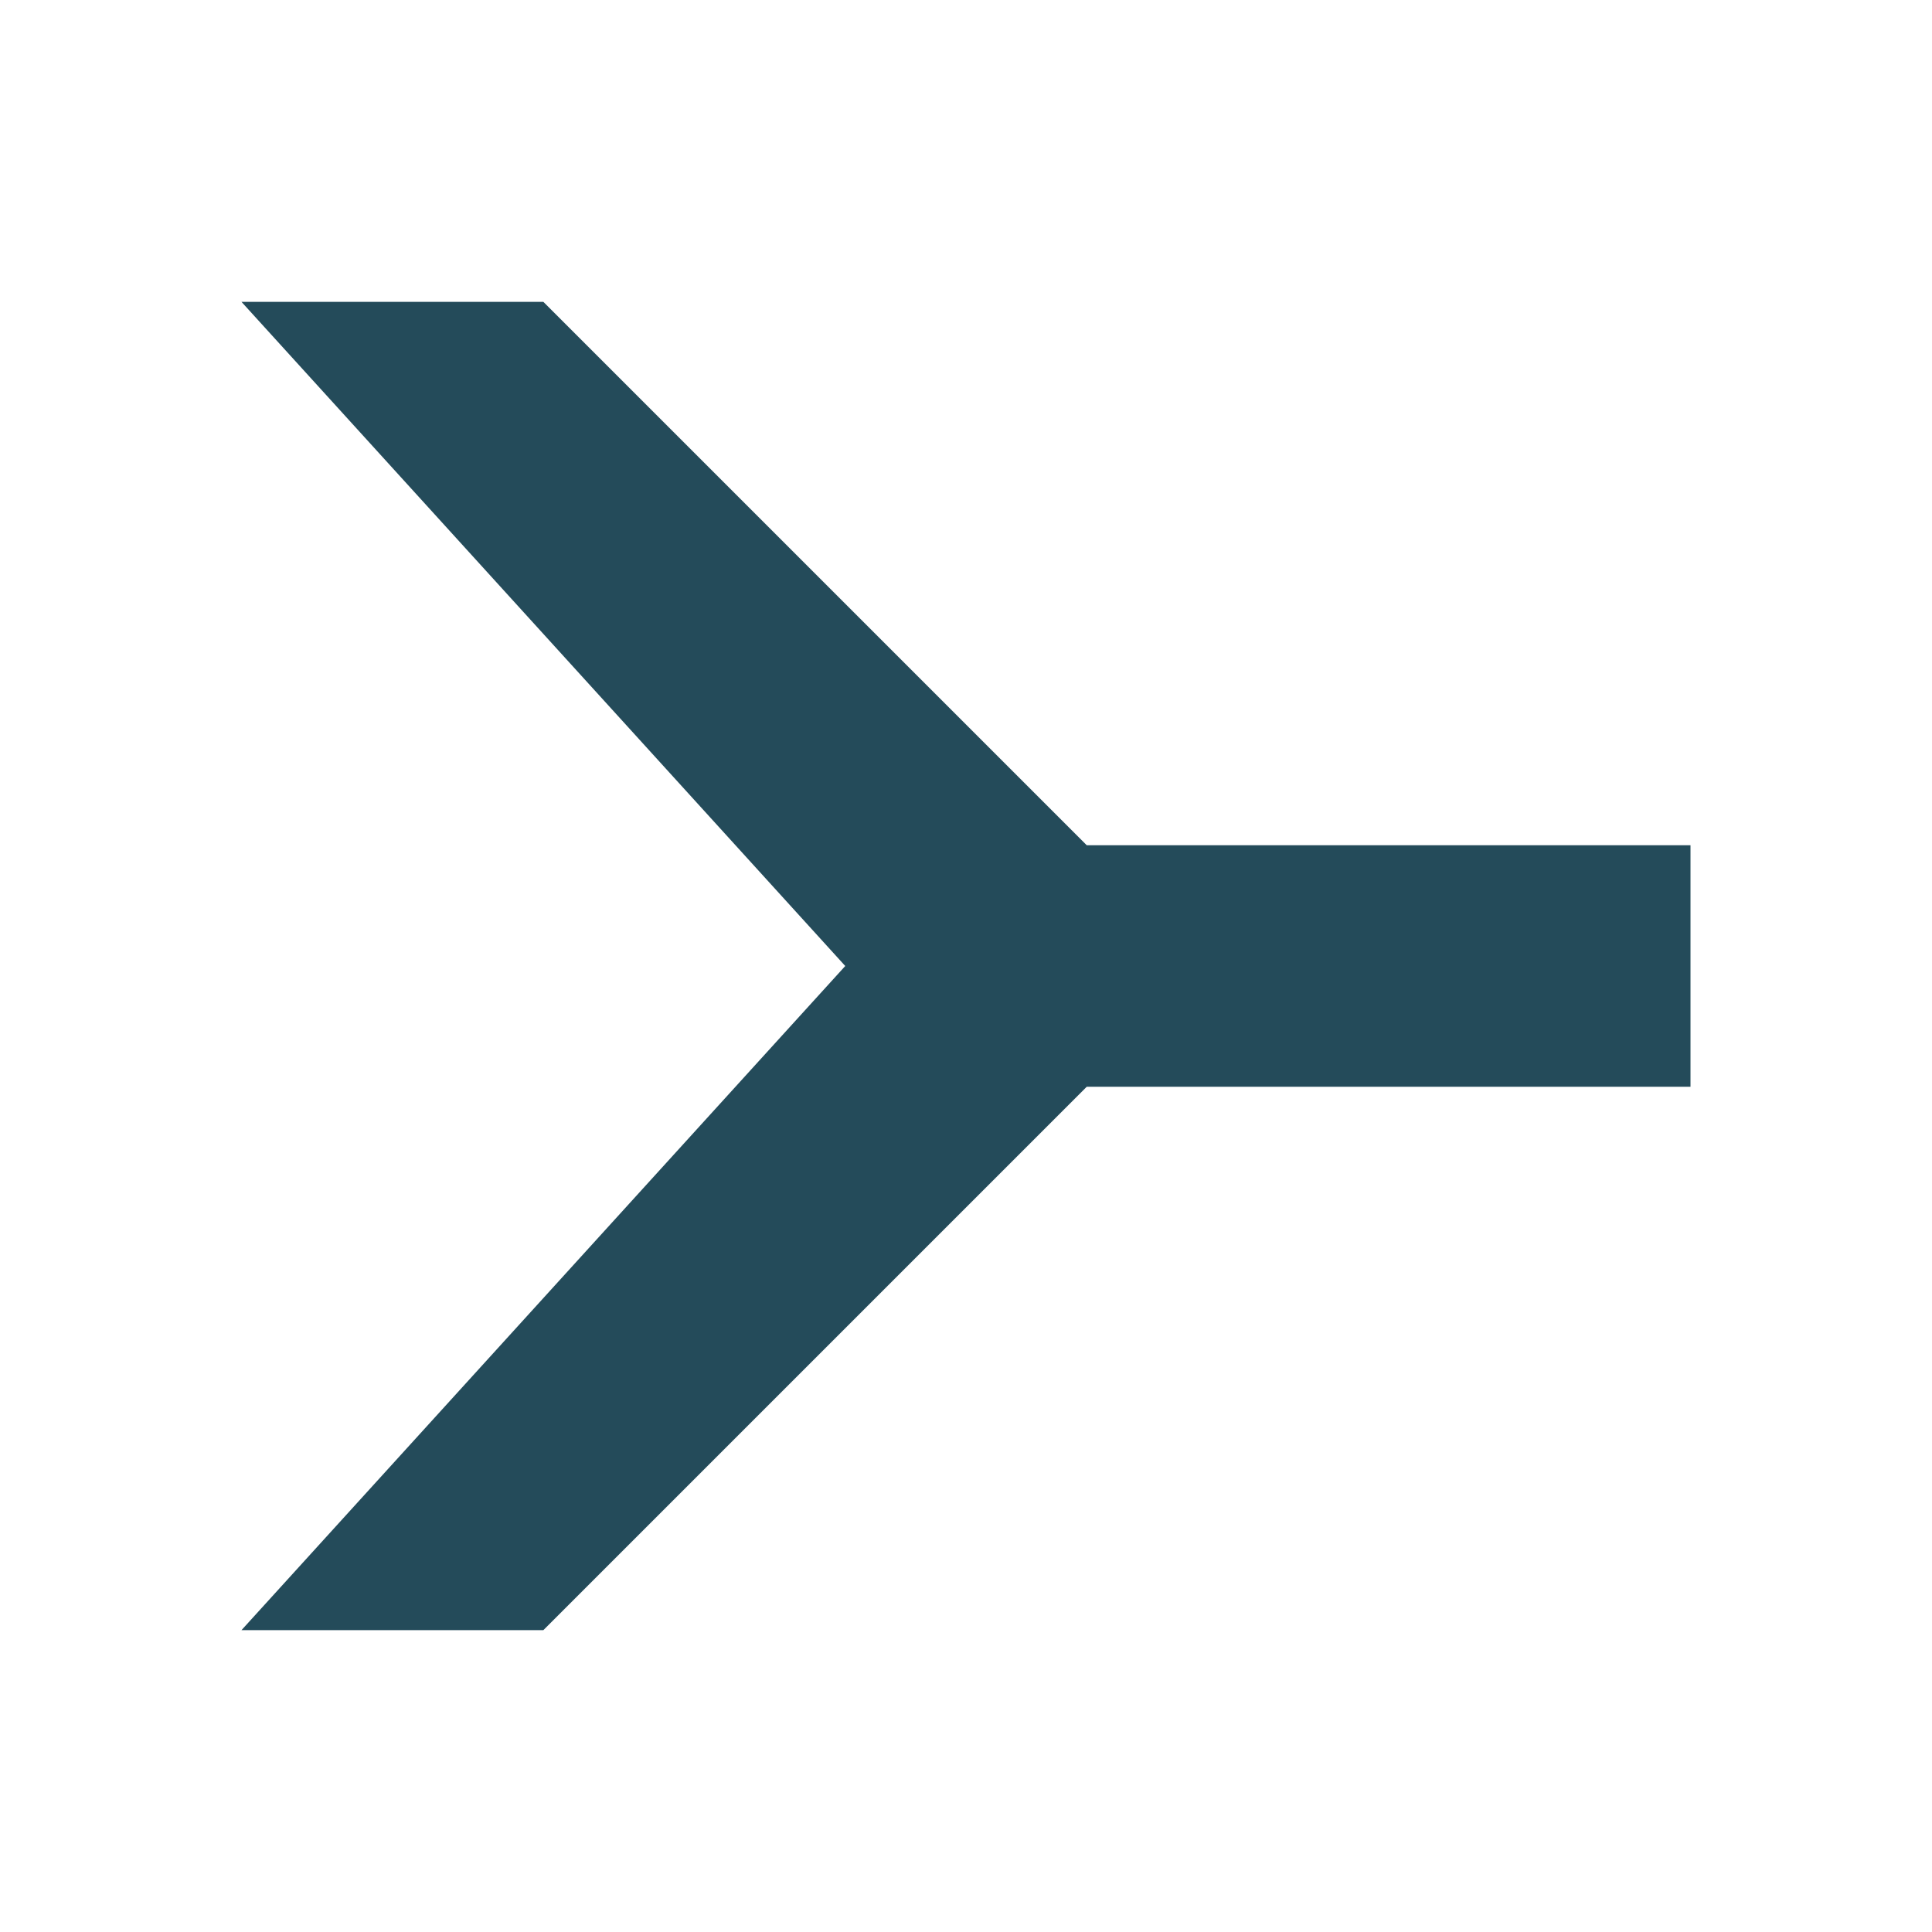
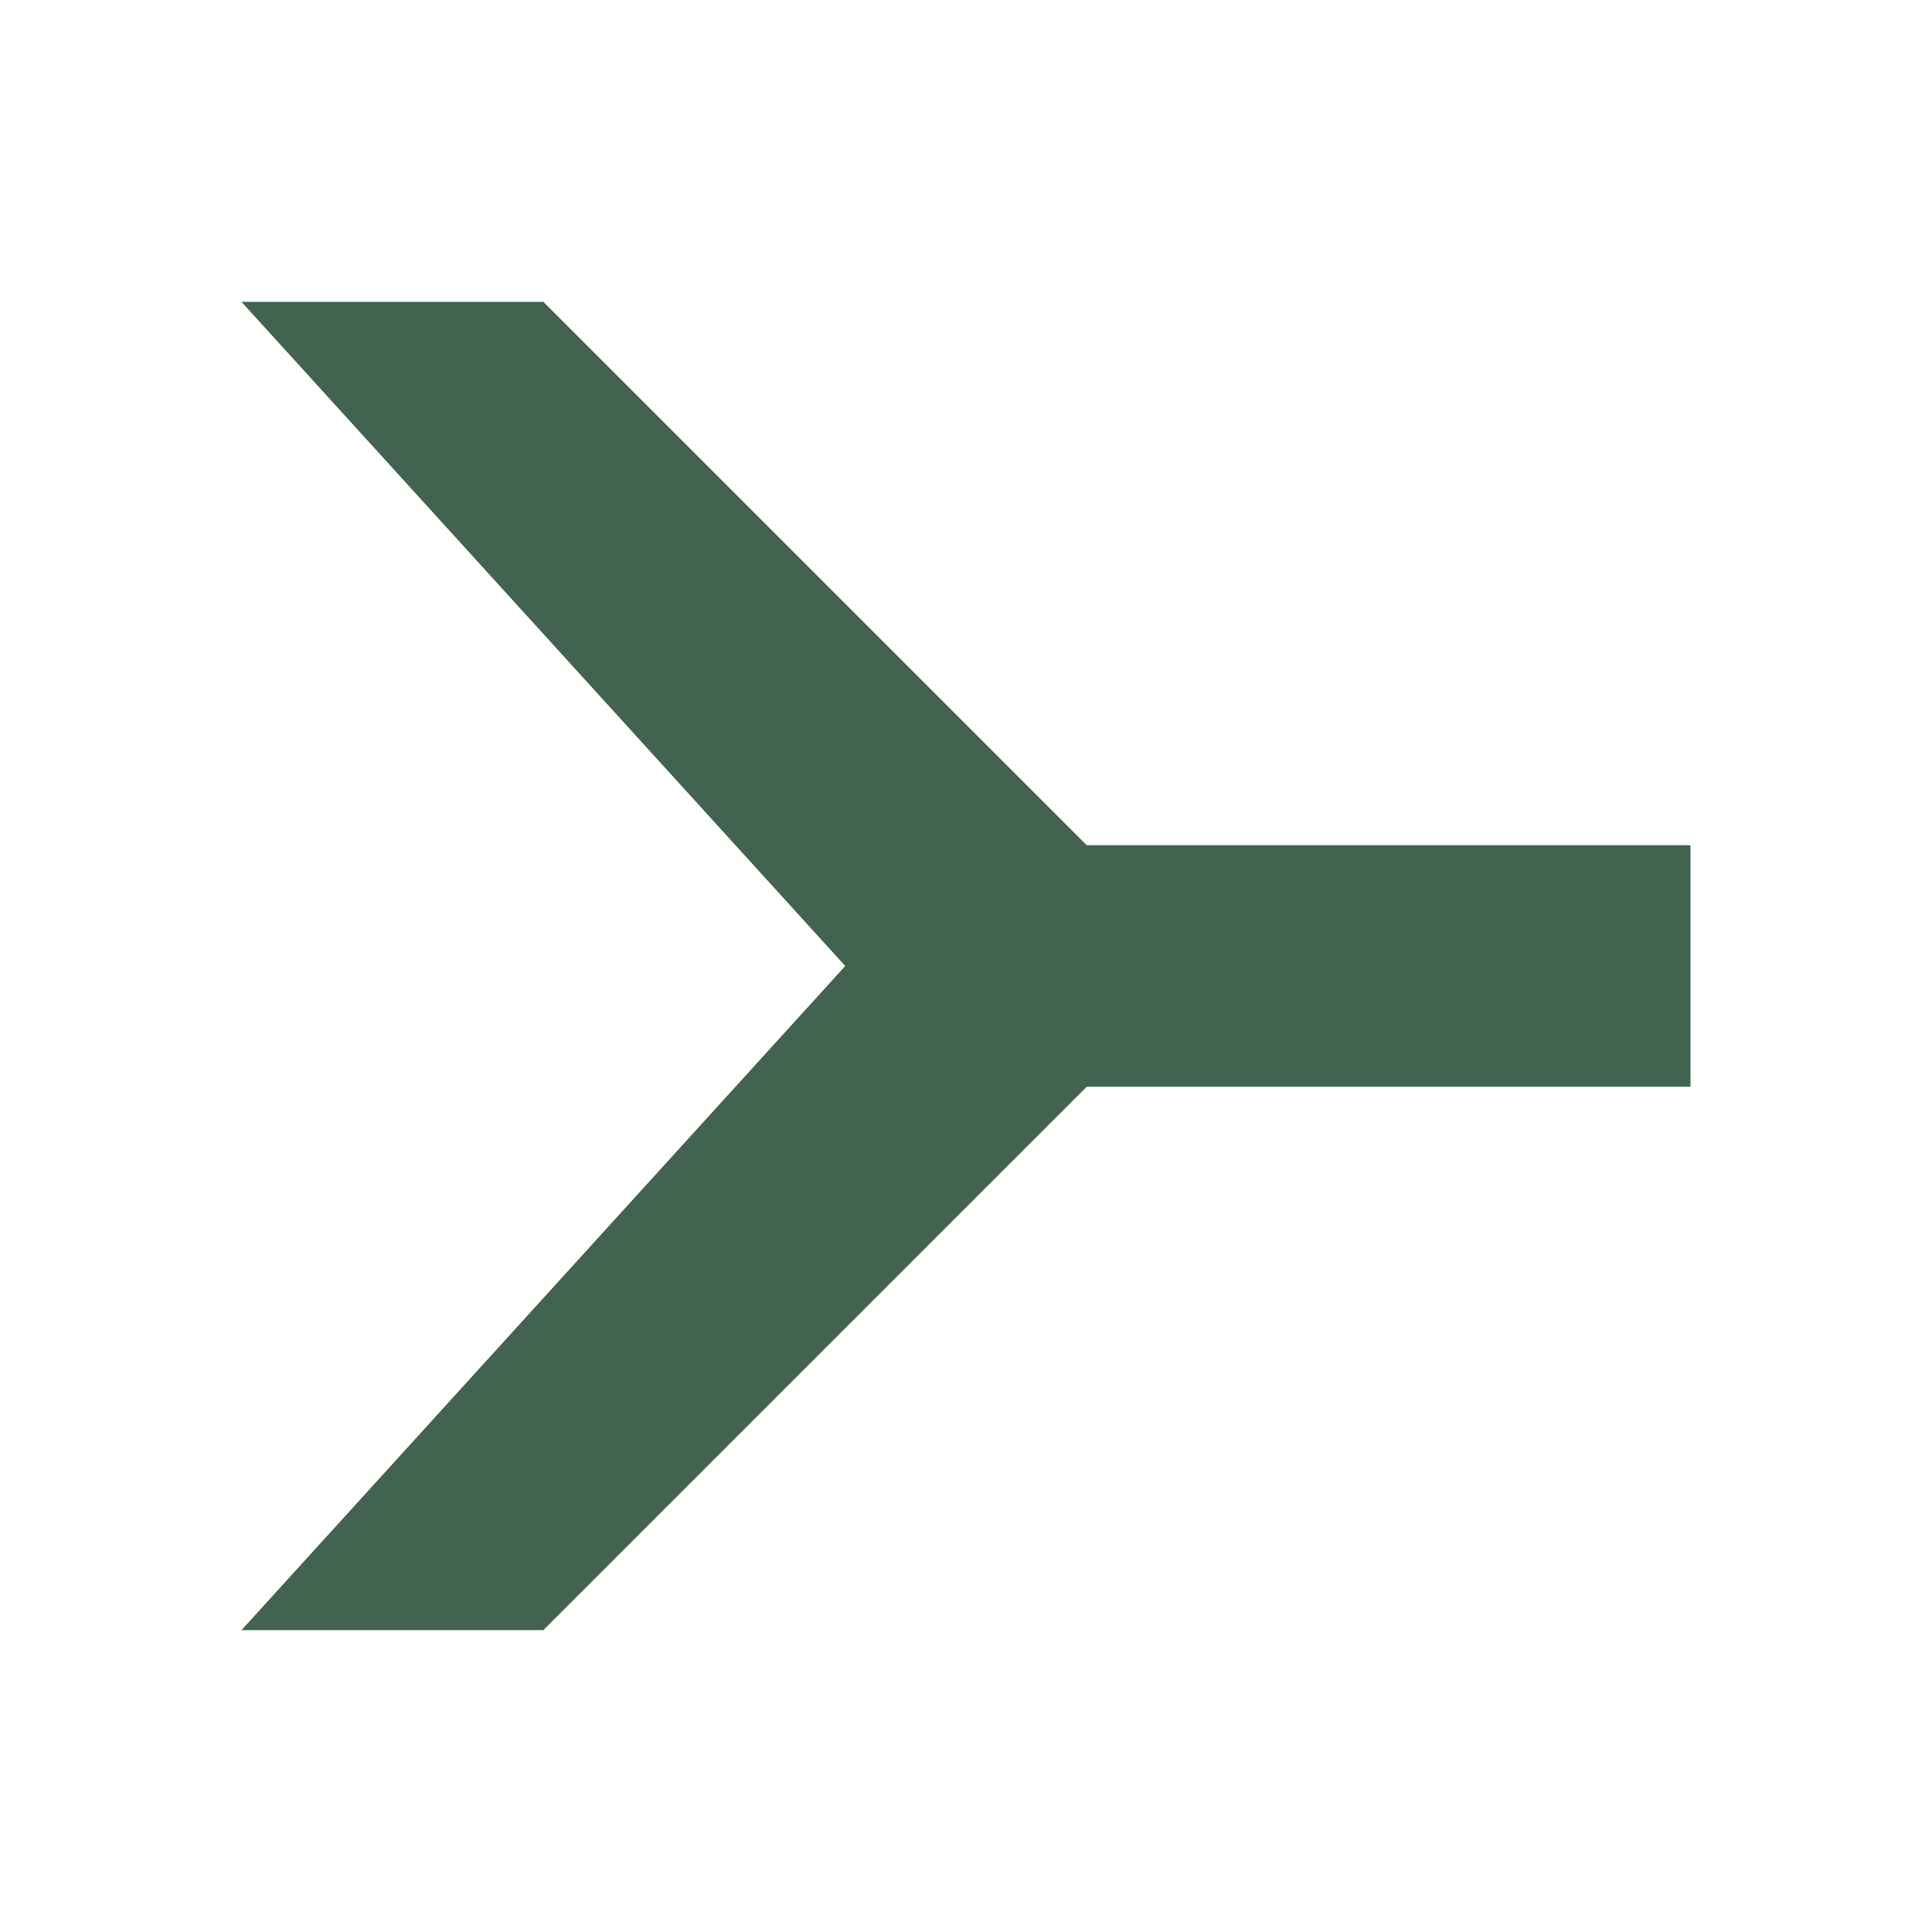
<svg xmlns="http://www.w3.org/2000/svg" viewBox="0 0 256 256" fill="none" role="img" aria-labelledby="title desc">
-   <path d="M32 40H72L144 112H224V144H144L72 216H32L112 128Z" fill="#244b5a" />
+   <path d="M32 40H72L144 112H224V144H144L72 216H32L112 128Z" fill="#41634f" />
</svg>
